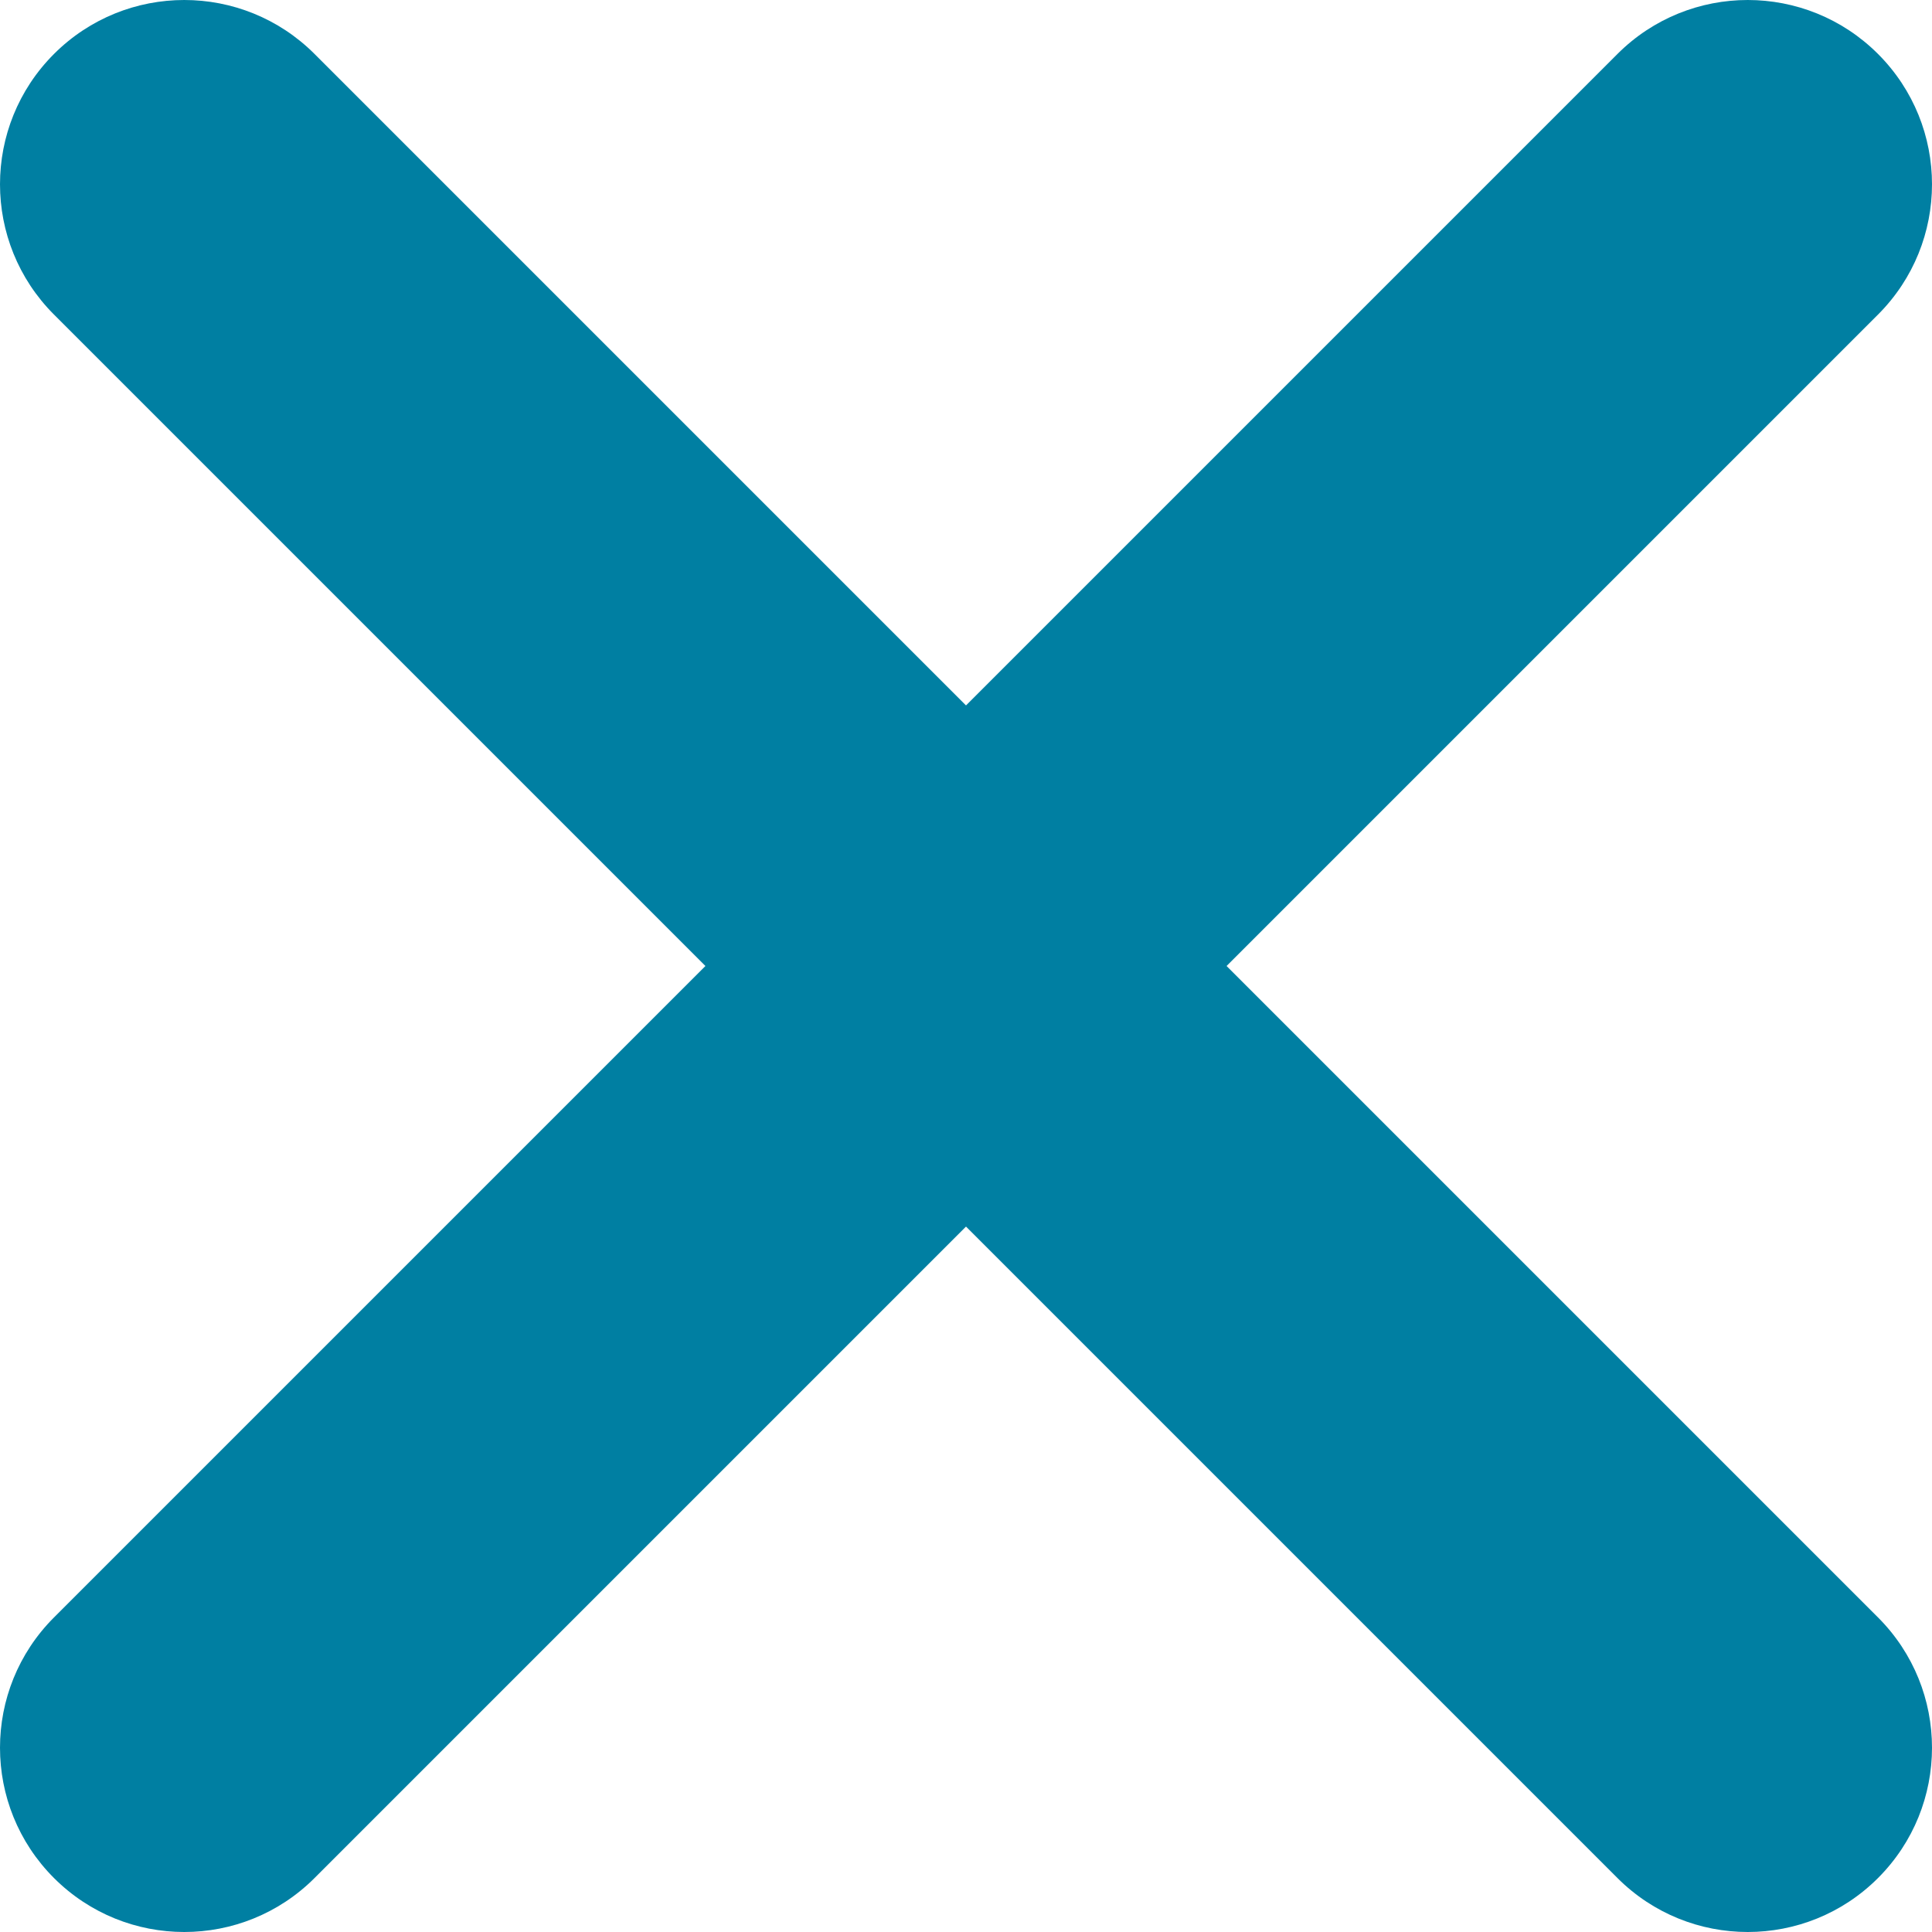
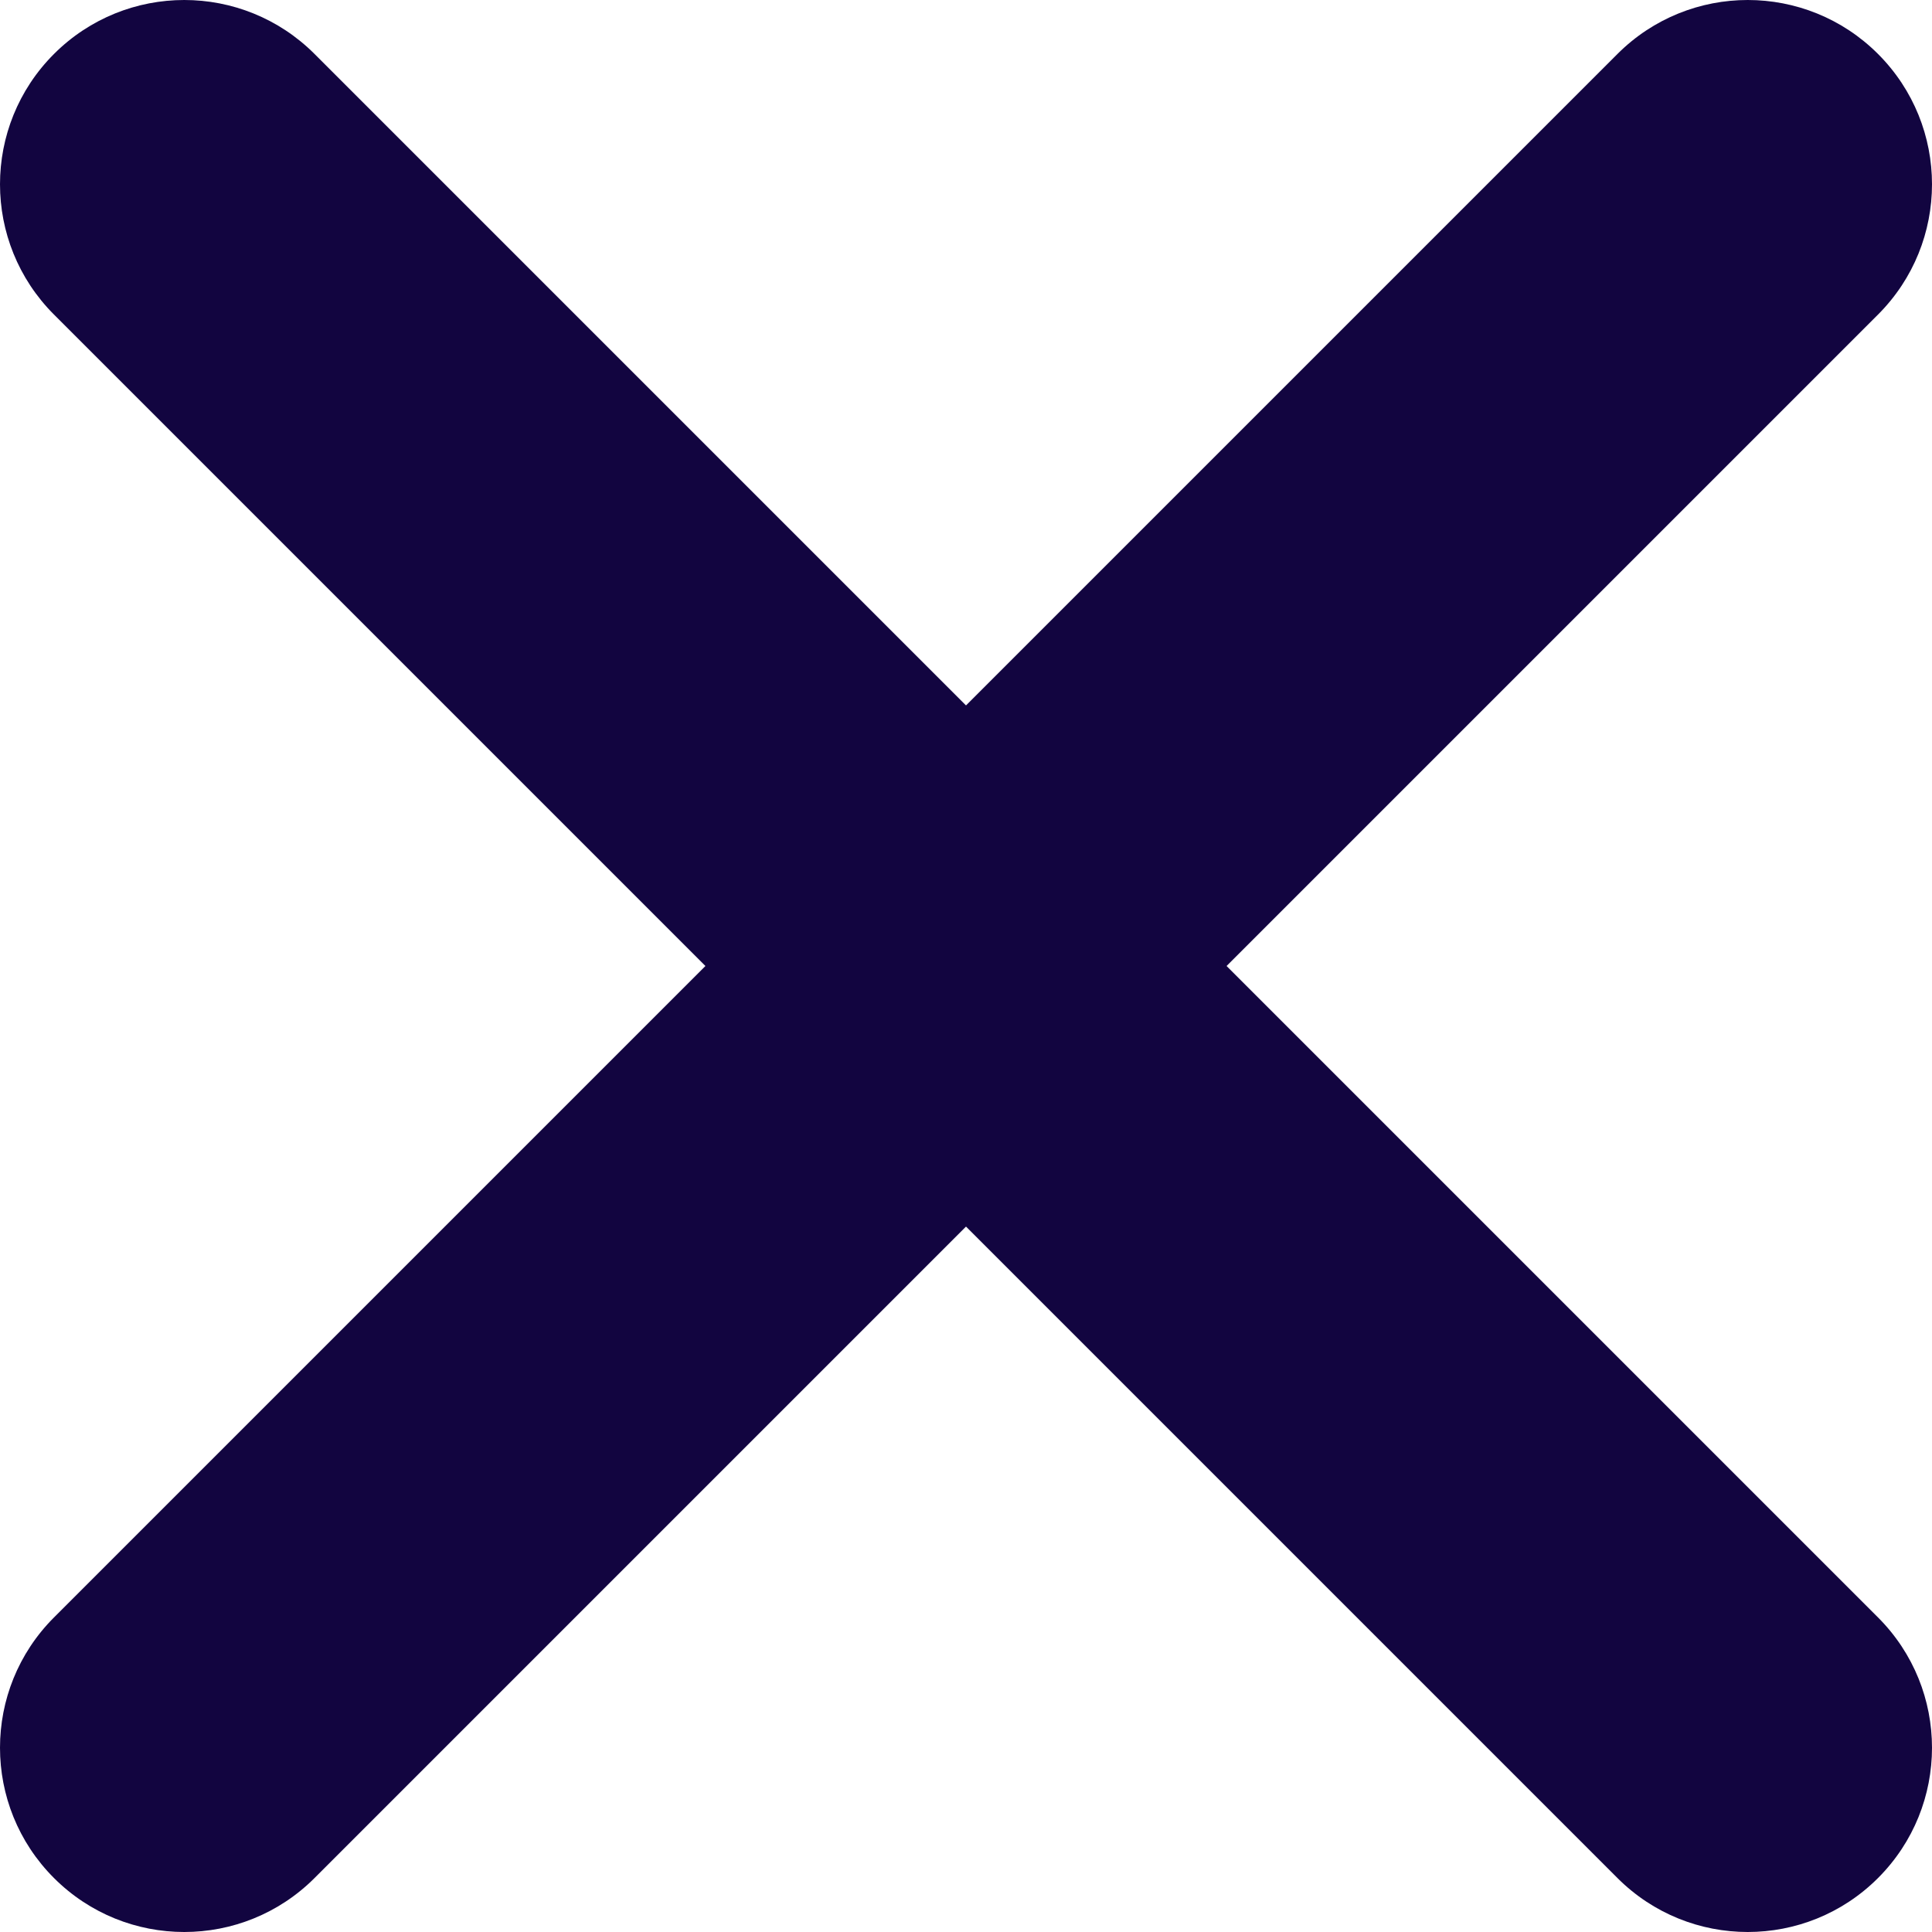
<svg xmlns="http://www.w3.org/2000/svg" width="16" height="16" viewBox="0 0 16 16" fill="none">
-   <path fill-rule="evenodd" clip-rule="evenodd" d="M2.605 0.447C2.009 -0.149 1.043 -0.149 0.447 0.447C-0.149 1.043 -0.149 2.009 0.447 2.605L5.842 8L0.447 13.395C-0.149 13.991 -0.149 14.957 0.447 15.553C1.043 16.149 2.009 16.149 2.605 15.553L8 10.158L13.395 15.553C13.991 16.149 14.957 16.149 15.553 15.553C16.149 14.957 16.149 13.991 15.553 13.395L10.158 8L15.553 2.605C16.149 2.009 16.149 1.043 15.553 0.447C14.957 -0.149 13.991 -0.149 13.395 0.447L8 5.842L2.605 0.447Z" fill="#007FA2" />
+   <path fill-rule="evenodd" clip-rule="evenodd" d="M2.605 0.447C2.009 -0.149 1.043 -0.149 0.447 0.447C-0.149 1.043 -0.149 2.009 0.447 2.605L5.842 8L0.447 13.395C-0.149 13.991 -0.149 14.957 0.447 15.553C1.043 16.149 2.009 16.149 2.605 15.553L8 10.158L13.395 15.553C13.991 16.149 14.957 16.149 15.553 15.553C16.149 14.957 16.149 13.991 15.553 13.395L10.158 8L15.553 2.605C16.149 2.009 16.149 1.043 15.553 0.447C14.957 -0.149 13.991 -0.149 13.395 0.447L8 5.842L2.605 0.447Z" fill="#120540" />
</svg>
